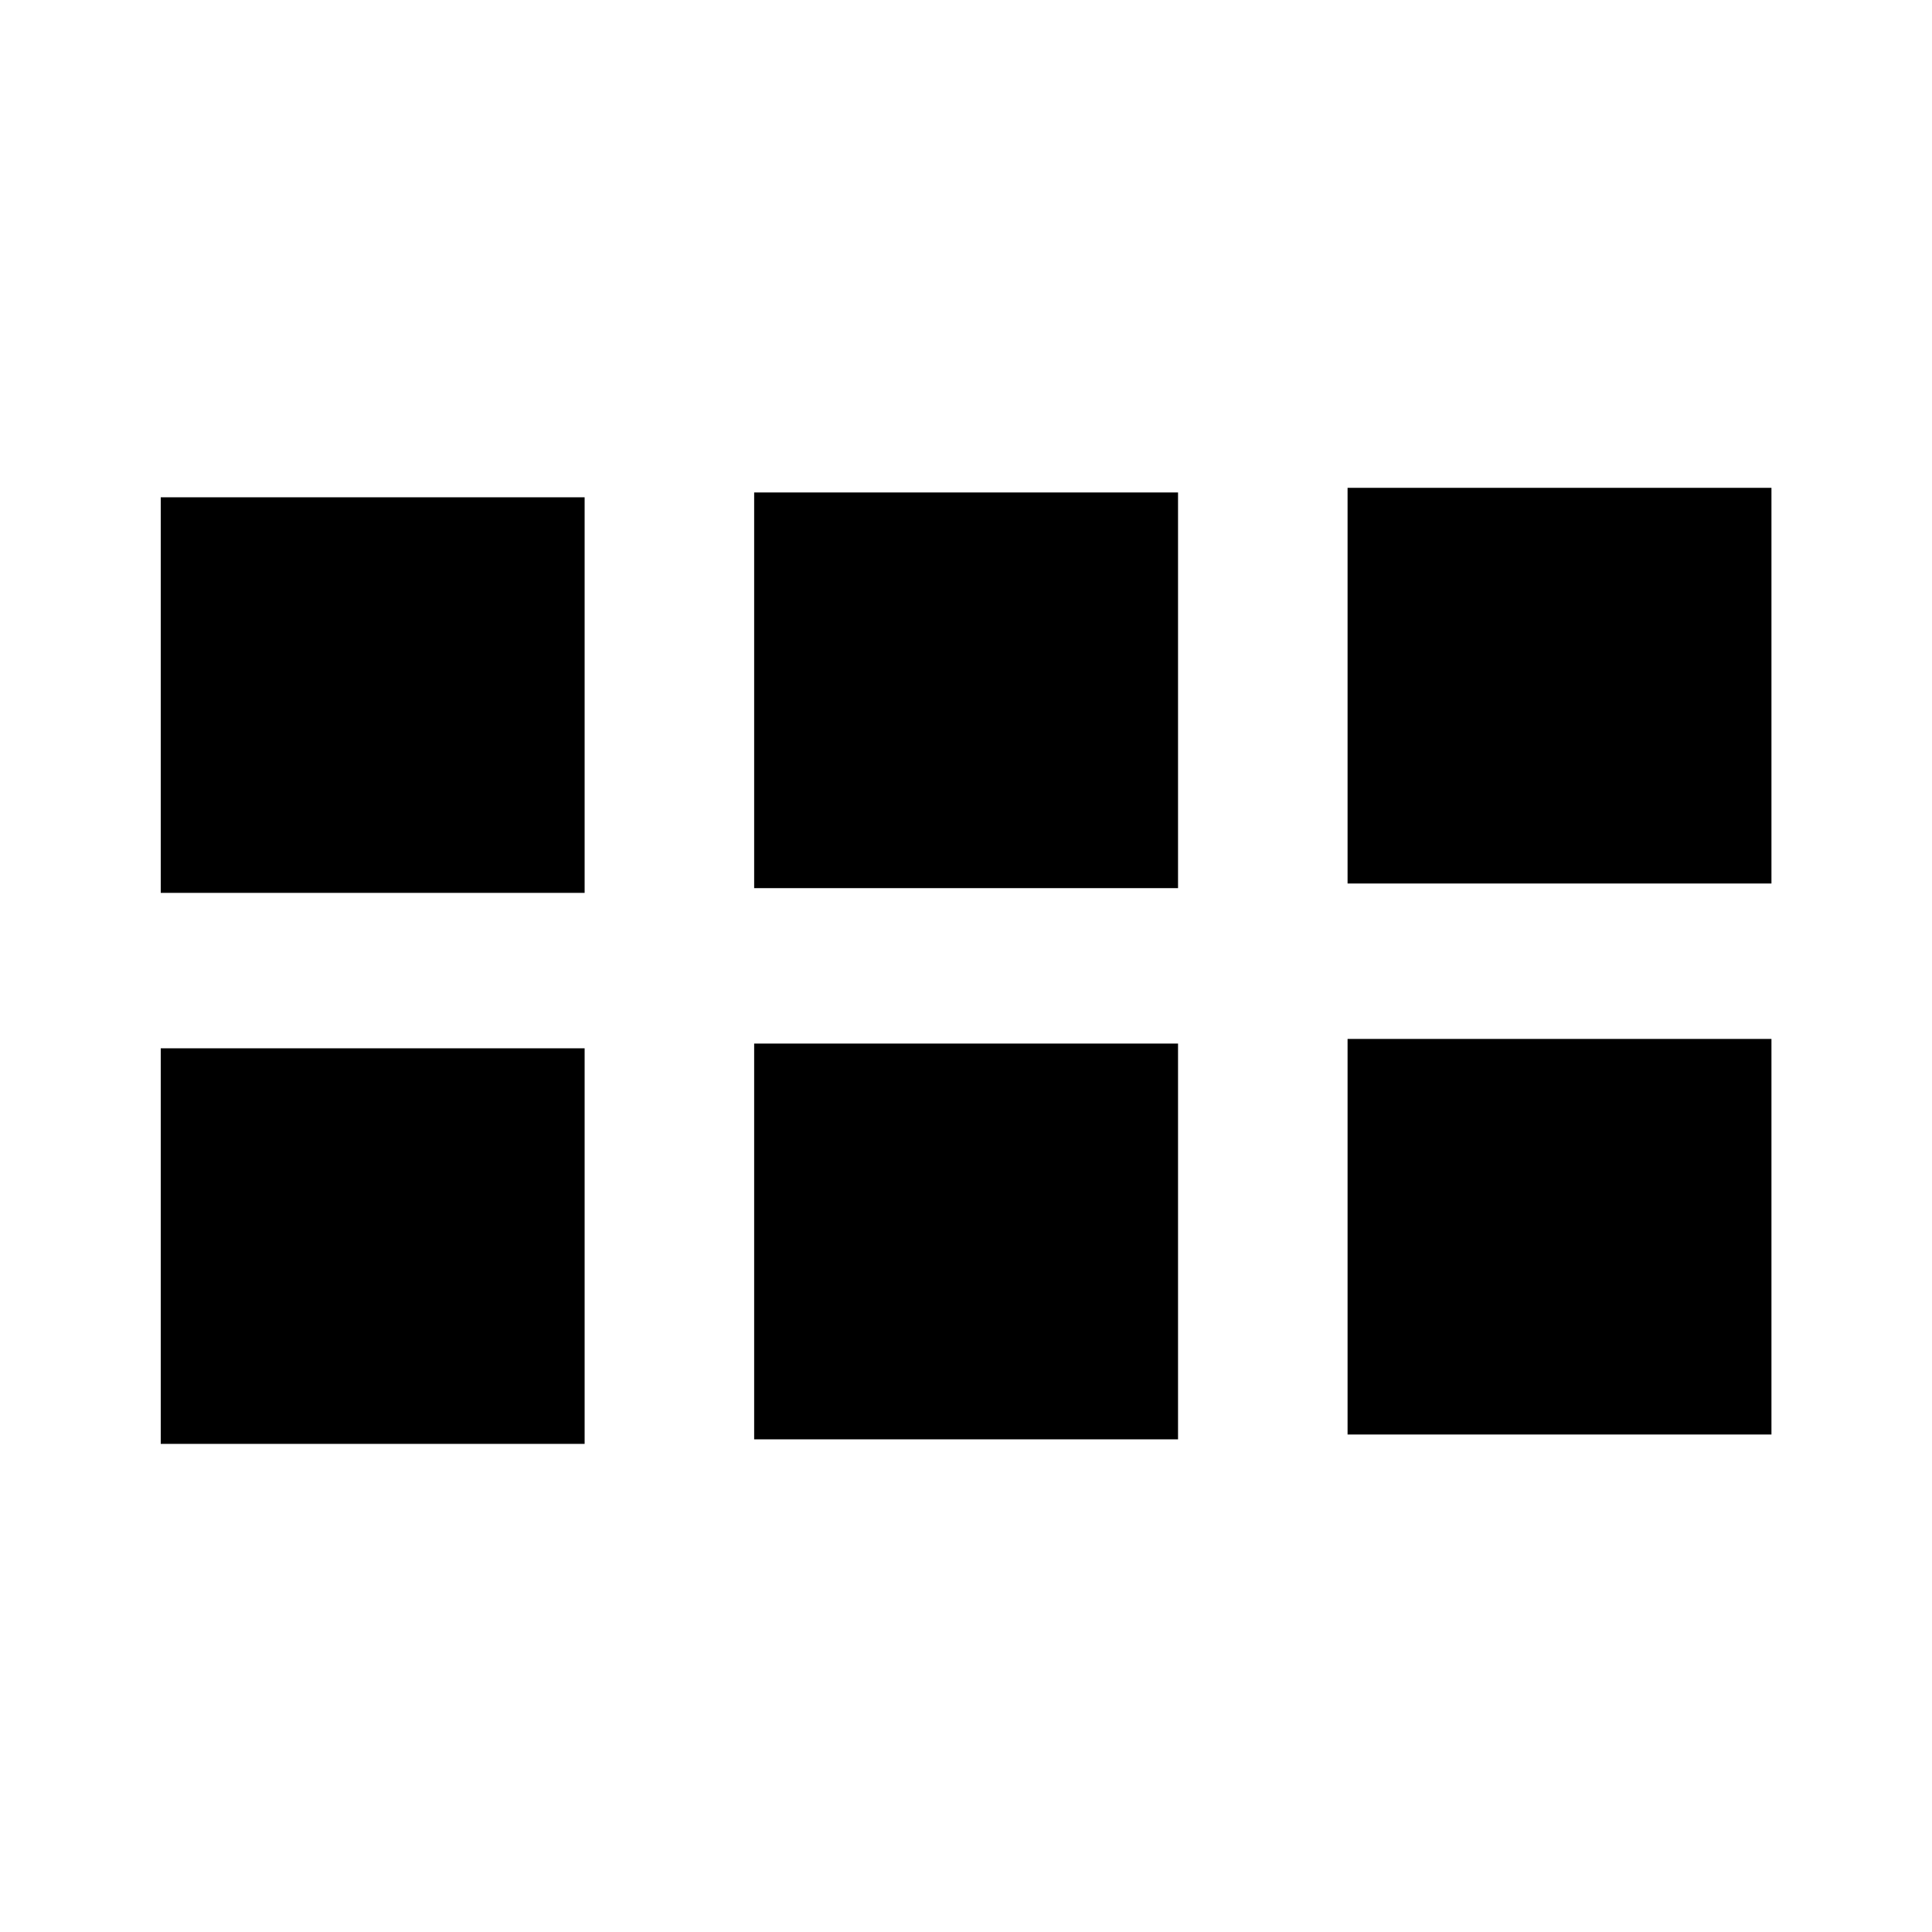
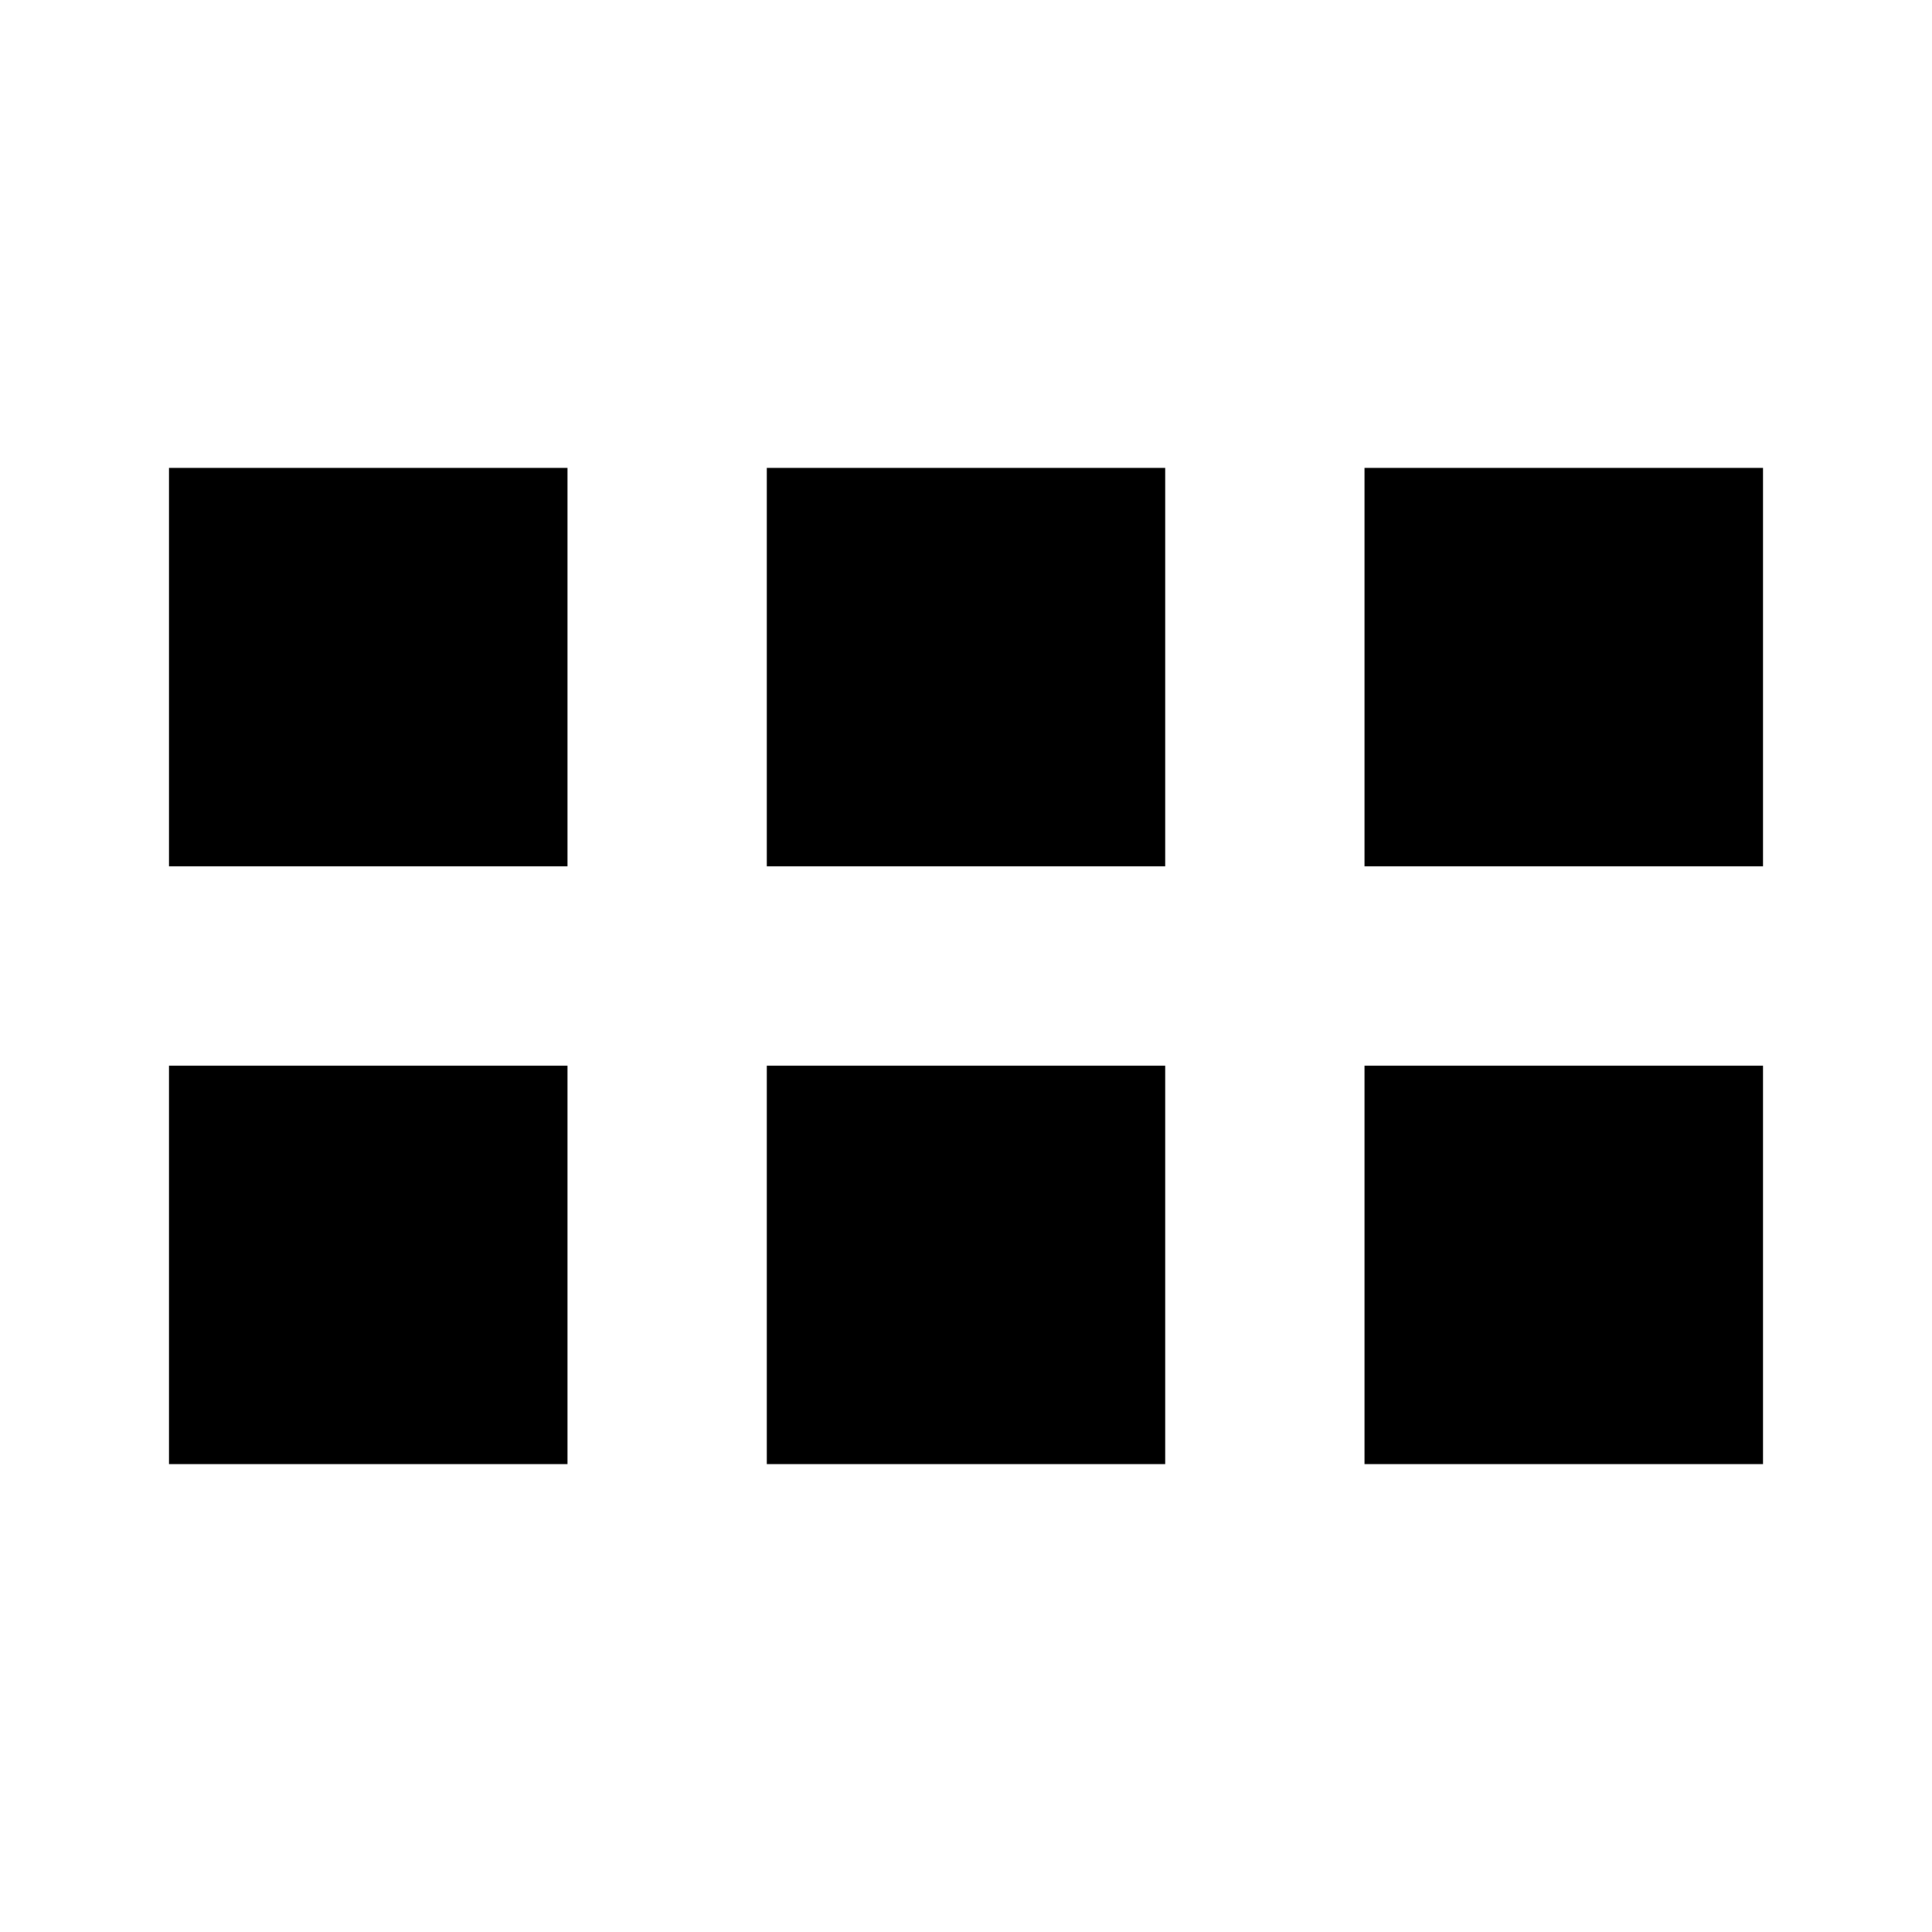
<svg xmlns="http://www.w3.org/2000/svg" version="1.1" width="100px" height="100px" viewBox="-10 -10 20 20">
-   <path d="M-8.336-0.757v-4.095h4.388v4.095H-8.336z M-8.336,4.947V0.852h4.388v4.095H-8.336z M-2.193,4.899V0.803h4.388v4.097H-2.193  z M-2.193-0.806v-4.096h4.388v4.096H-2.193z M3.95-0.854V-4.95h4.388v4.096H3.95z M3.95,4.85V0.755h4.388V4.85H3.95z" />
+   <g transform="scale(4.125,4.125) translate(-0.5,-0.5)">
+     <rect x="-1.5" y="-0.75" width="1" height="1" />
+     <rect x="-1.5" y="0.75" width="1" height="1" />
+     <rect x="0" y="-0.75" width="1" height="1" />
+     <rect x="0" y="0.75" width="1" height="1" />
+     <rect x="1.5" y="-0.75" width="1" height="1" />
+     <rect x="1.5" y="0.75" width="1" height="1" />
+   </g>
</svg>
